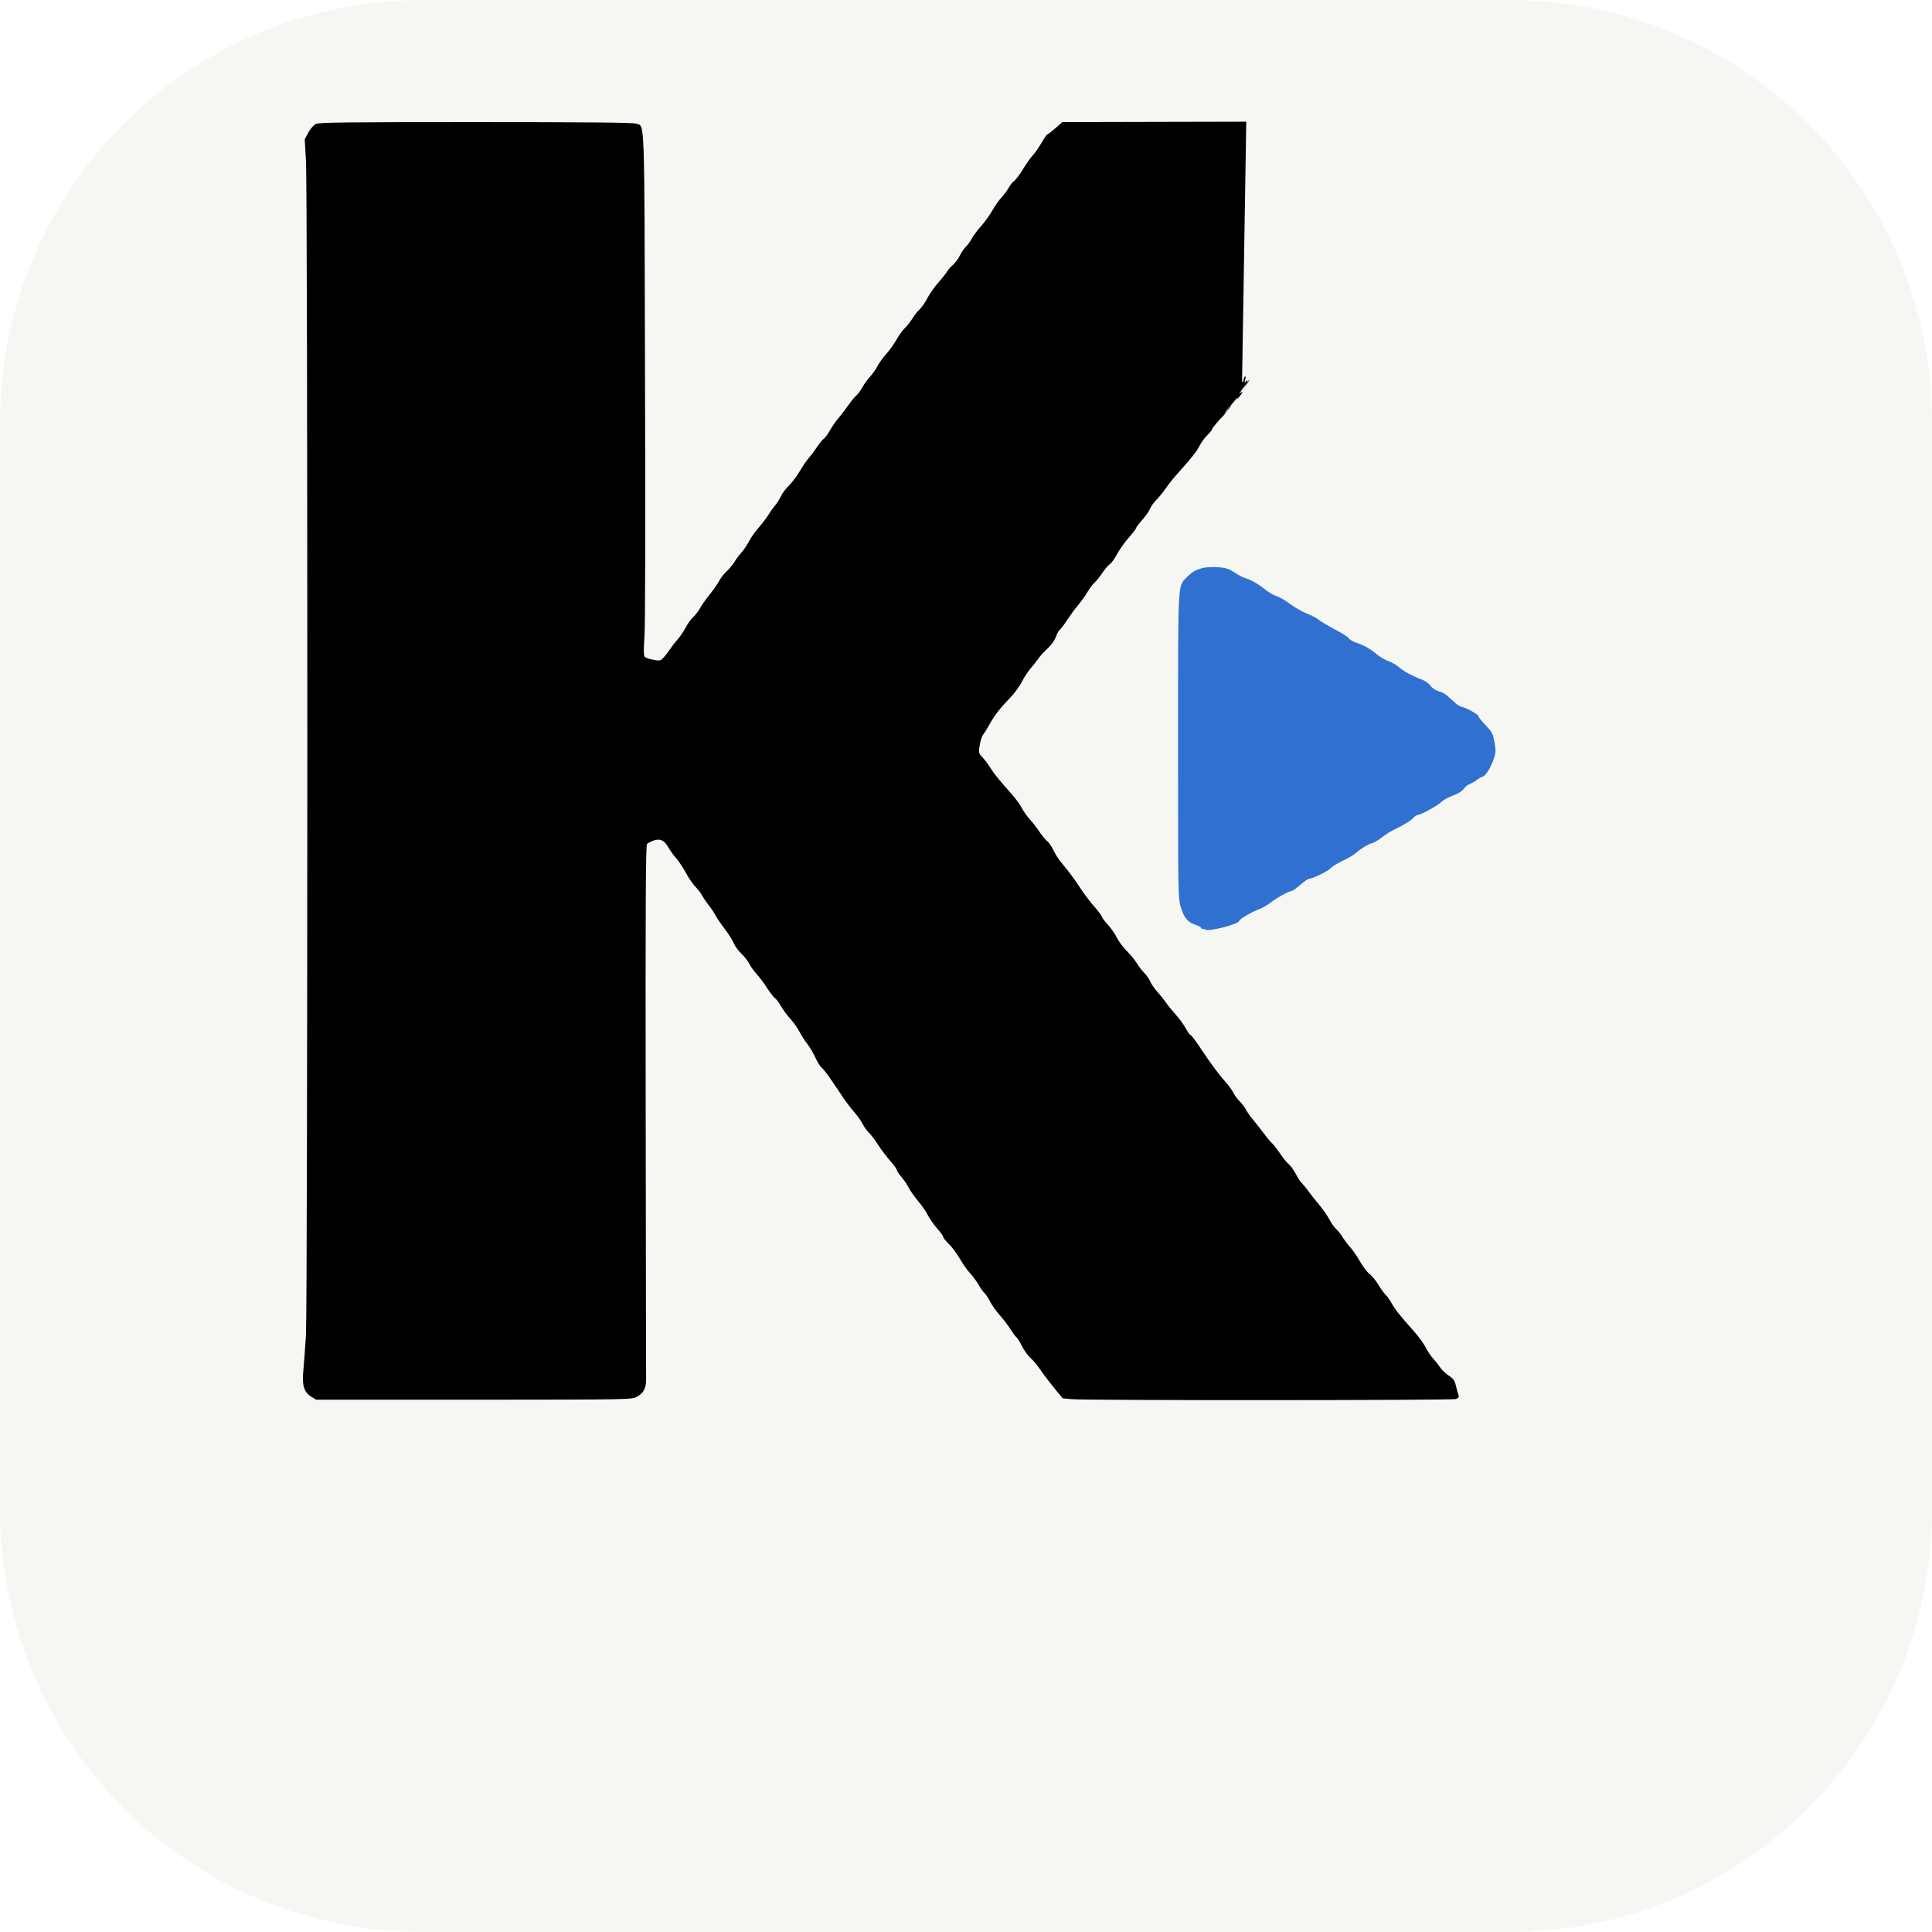
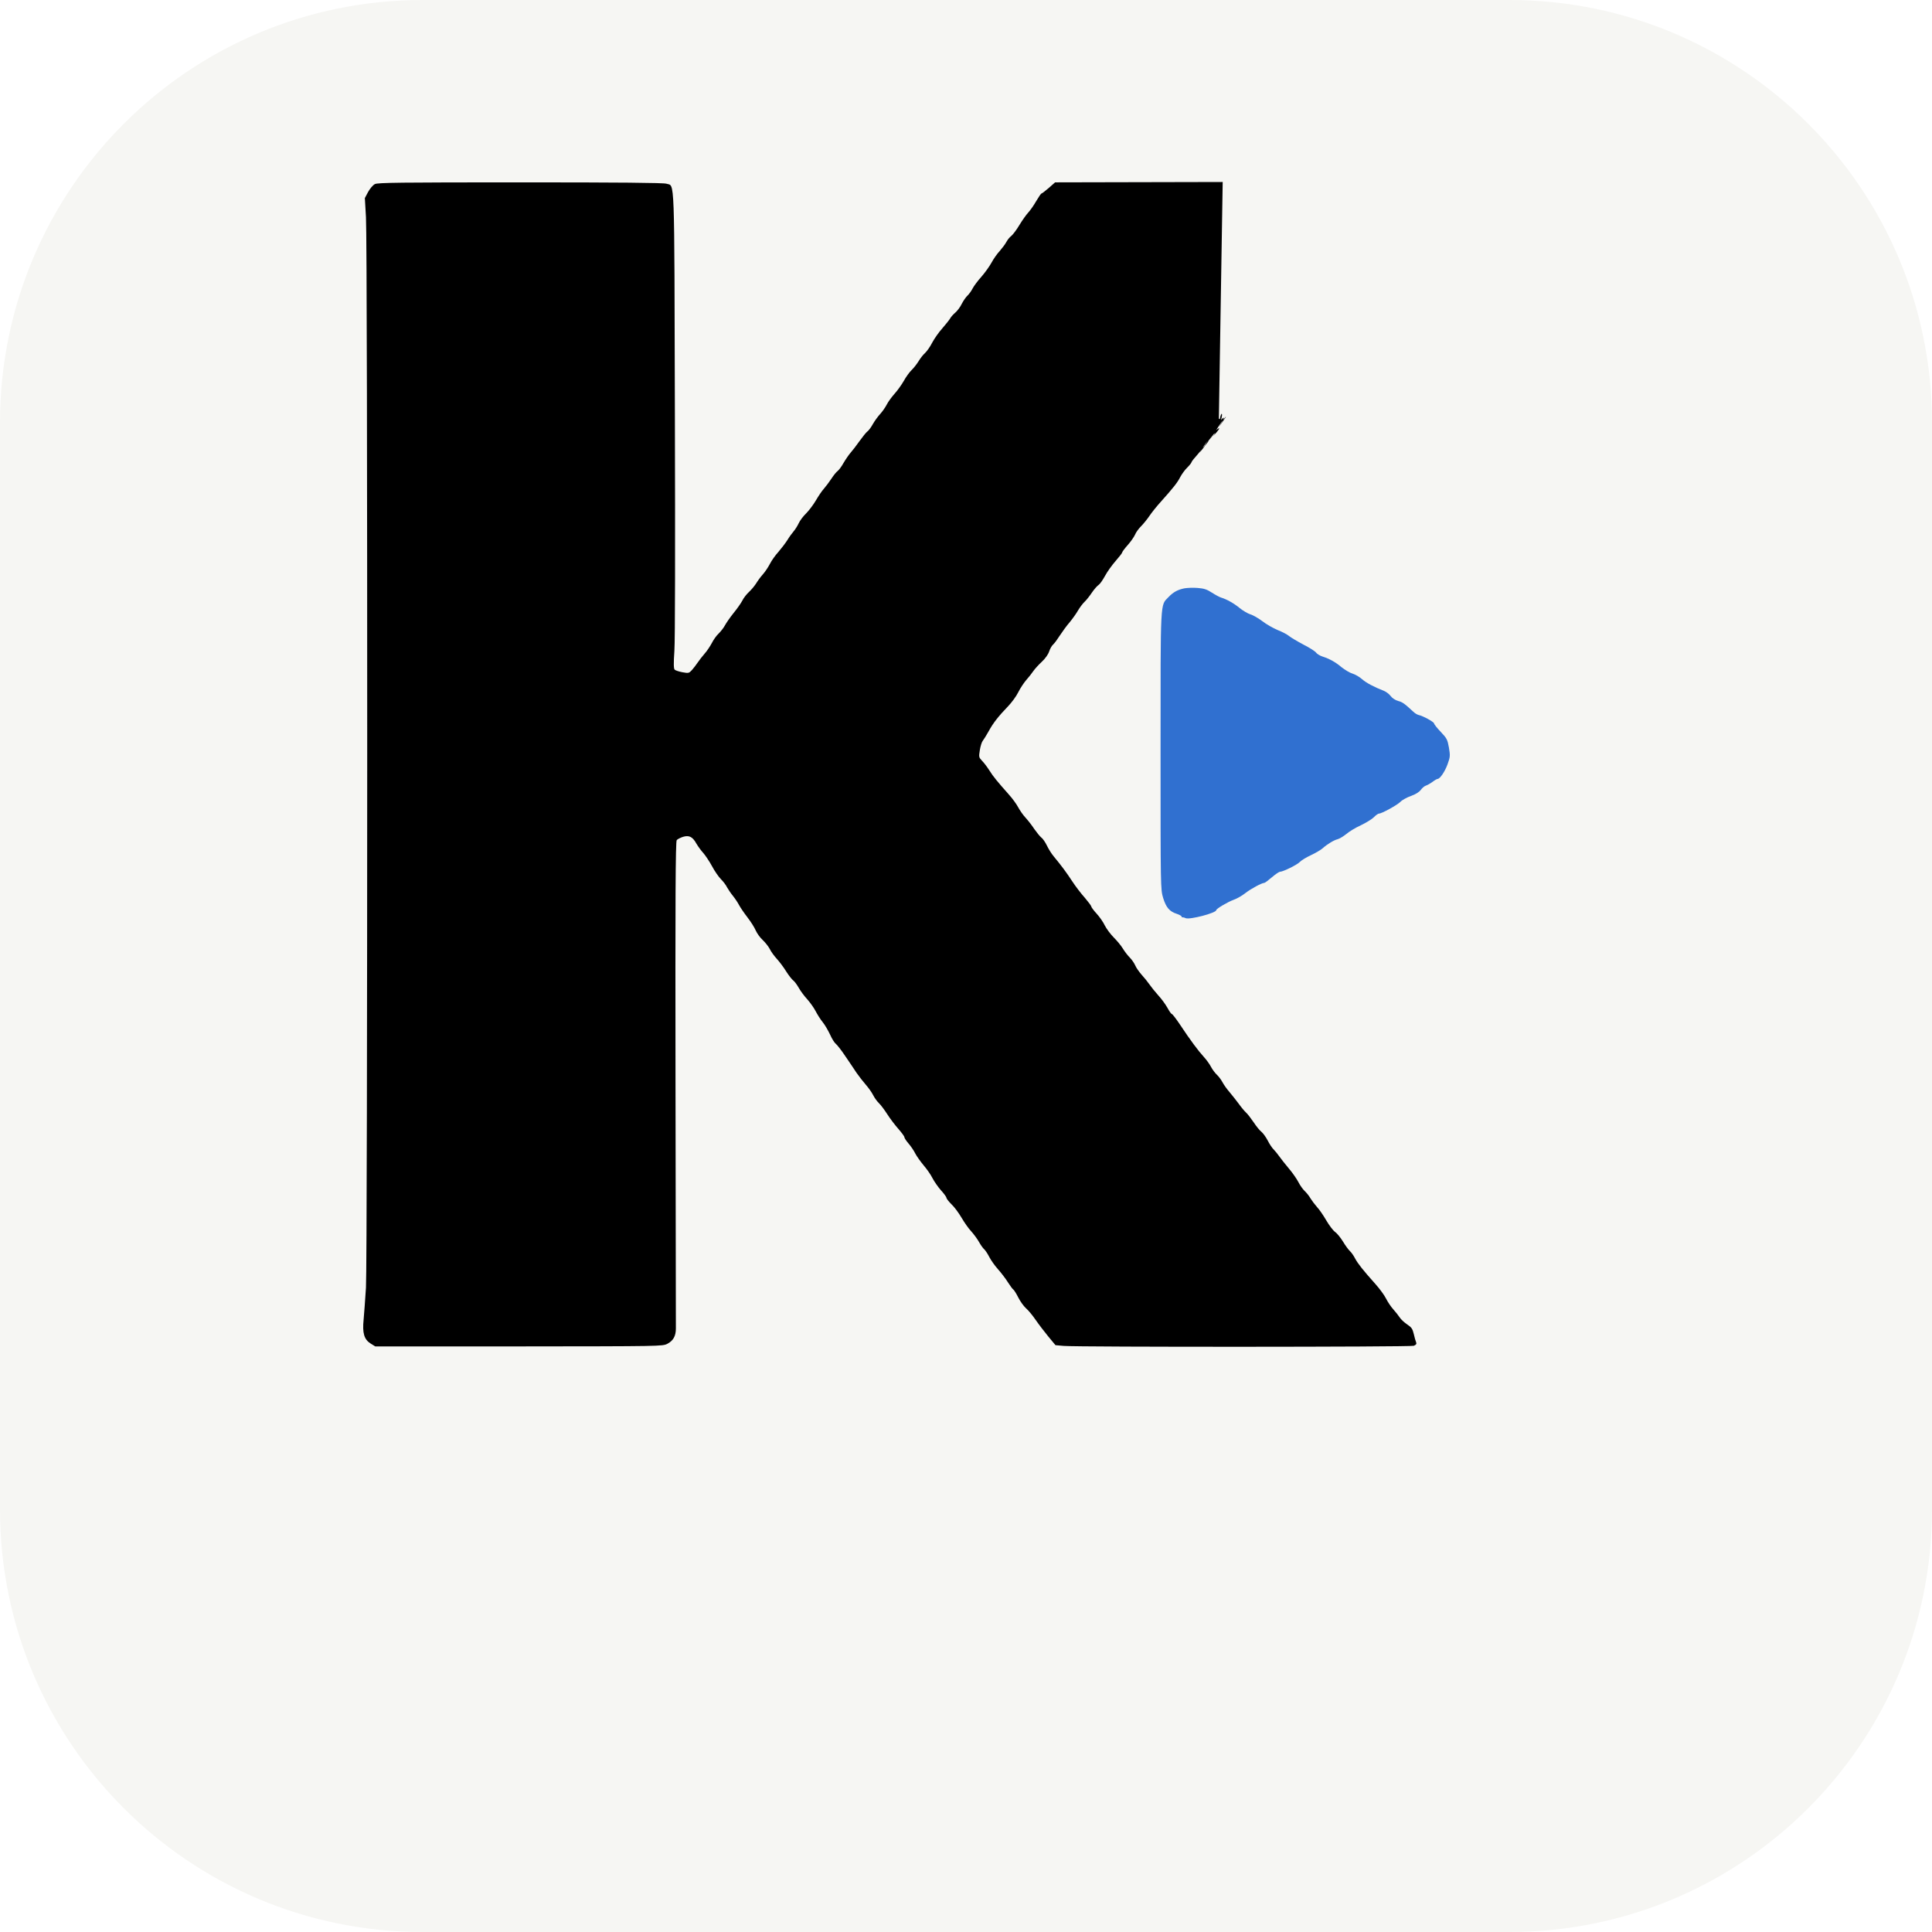
- <svg xmlns="http://www.w3.org/2000/svg" viewBox="0 0 128 128" preserveAspectRatio="xMidYMid meet" role="img" aria-labelledby="favTitle">
+ <svg xmlns="http://www.w3.org/2000/svg" viewBox="0 0 128 128" preserveAspectRatio="xMidYMid meet" overflow="visible" role="img" aria-labelledby="favTitle">
  <rect width="128" height="128" rx="28" fill="#F6F6F3" />
-   <g transform="translate(20.000,8.000) scale(0.090) translate(-94,-167)">
+   <g transform="translate(24.000,12.000) scale(0.082) translate(-94,-167)">
    <g transform="translate(0,1295) scale(0.1,-0.1)">
      <path fill="#000000" stroke="none" d="M7892 11273 l-1354 -3 -51 -45 c-29 -25 -55 -45 -59 -45 -4 0 -23 -28 -43 -62 -20 -35 -49 -76 -65 -93 -15 -16 -47 -61 -70 -99 -23 -39 -53 -78 -66 -89 -14 -10 -31 -32 -40 -49 -9 -17 -33 -49 -53 -72 -21 -22 -51 -65 -67 -95 -16 -29 -52 -80 -81 -113 -29 -32 -61 -75 -72 -96 -10 -20 -29 -46 -41 -57 -12 -11 -33 -41 -46 -66 -12 -26 -36 -57 -52 -71 -16 -14 -35 -34 -41 -46 -7 -12 -35 -48 -64 -81 -29 -32 -65 -84 -82 -116 -16 -32 -43 -70 -58 -84 -16 -14 -39 -44 -52 -66 -14 -22 -38 -54 -55 -70 -18 -17 -47 -57 -65 -90 -19 -33 -53 -80 -76 -105 -22 -25 -50 -63 -61 -85 -11 -22 -35 -56 -52 -75 -18 -19 -45 -56 -60 -82 -14 -26 -34 -53 -44 -60 -10 -7 -38 -42 -64 -78 -25 -36 -58 -78 -73 -95 -14 -16 -40 -54 -57 -83 -16 -29 -38 -58 -48 -65 -9 -6 -32 -34 -50 -62 -18 -27 -45 -63 -60 -80 -15 -16 -44 -59 -65 -95 -21 -36 -57 -83 -79 -105 -23 -22 -50 -58 -60 -80 -10 -22 -29 -51 -41 -65 -12 -14 -35 -45 -50 -70 -16 -25 -48 -67 -72 -95 -25 -27 -56 -71 -69 -97 -14 -27 -39 -65 -58 -86 -18 -20 -42 -53 -54 -73 -12 -19 -37 -49 -56 -67 -20 -18 -45 -50 -55 -71 -11 -21 -43 -67 -72 -102 -28 -35 -59 -80 -69 -99 -10 -19 -33 -48 -50 -65 -18 -16 -43 -52 -56 -78 -14 -26 -39 -64 -58 -85 -18 -20 -43 -53 -56 -72 -13 -19 -34 -47 -47 -61 -23 -25 -27 -26 -76 -17 -29 5 -57 15 -63 21 -8 9 -9 50 -2 152 6 84 7 848 4 1917 -5 1970 0 1834 -68 1857 -21 8 -390 11 -1180 11 -974 0 -1153 -2 -1176 -14 -16 -8 -40 -37 -55 -64 l-26 -49 9 -154 c14 -222 13 -8422 0 -8649 -6 -96 -15 -213 -19 -259 -11 -108 4 -160 57 -193 l37 -23 1160 0 c1150 1 1161 1 1200 21 48 25 69 63 69 124 0 25 -2 919 -3 1988 -2 1485 0 1947 10 1958 6 7 29 19 50 26 50 15 78 1 109 -55 13 -22 38 -57 56 -76 17 -20 49 -67 70 -106 20 -38 53 -86 72 -105 19 -19 41 -48 49 -65 9 -16 30 -48 48 -70 18 -22 40 -56 50 -75 10 -19 40 -63 67 -98 27 -35 57 -82 67 -106 10 -23 35 -58 56 -77 20 -19 46 -51 57 -72 10 -22 37 -58 57 -80 21 -23 56 -69 76 -102 21 -33 47 -66 57 -73 10 -7 30 -34 45 -60 14 -26 46 -68 69 -93 23 -26 53 -68 67 -95 14 -27 39 -67 57 -89 18 -22 44 -67 60 -101 15 -34 36 -67 47 -75 10 -8 45 -52 76 -99 32 -47 73 -107 91 -135 19 -27 52 -70 74 -95 22 -25 49 -63 60 -85 11 -22 32 -51 46 -64 14 -13 45 -54 68 -90 23 -36 64 -90 90 -119 26 -30 48 -59 48 -66 0 -7 15 -30 34 -52 18 -21 43 -57 54 -80 12 -23 42 -65 67 -95 26 -30 58 -76 72 -104 14 -27 45 -72 69 -99 24 -26 44 -54 44 -60 0 -7 18 -30 40 -52 23 -21 59 -70 82 -109 22 -38 57 -88 78 -110 20 -22 49 -61 63 -86 14 -25 33 -52 42 -59 9 -8 27 -35 41 -62 13 -26 45 -71 70 -99 26 -29 62 -76 80 -105 19 -29 38 -56 44 -59 6 -4 24 -32 40 -64 16 -32 44 -71 63 -88 19 -16 54 -59 78 -94 24 -35 70 -95 102 -134 l58 -70 67 -6 c123 -10 2800 -9 2828 1 19 8 24 15 19 28 -4 9 -13 39 -19 67 -10 42 -18 54 -54 78 -24 16 -50 41 -59 55 -10 15 -33 45 -53 67 -20 22 -46 62 -59 88 -13 26 -51 78 -85 116 -101 113 -142 165 -164 206 -11 22 -30 49 -41 59 -12 11 -38 46 -57 78 -19 31 -48 67 -64 78 -17 12 -48 54 -71 93 -23 40 -56 88 -74 107 -17 19 -41 51 -53 70 -11 20 -33 47 -47 60 -15 14 -38 46 -51 72 -13 25 -47 75 -77 110 -29 34 -63 78 -76 96 -13 19 -34 44 -46 57 -13 12 -35 45 -49 73 -14 27 -37 59 -50 70 -14 10 -43 46 -64 78 -22 32 -49 68 -62 79 -12 11 -38 42 -58 70 -20 27 -54 70 -75 95 -22 25 -47 61 -57 80 -10 19 -30 46 -45 60 -15 14 -36 42 -47 63 -11 22 -38 59 -60 83 -44 48 -106 131 -193 262 -30 45 -59 82 -63 82 -5 0 -21 22 -36 50 -15 27 -48 73 -75 102 -26 29 -58 69 -71 88 -13 19 -41 54 -63 78 -21 24 -45 58 -52 76 -8 18 -27 46 -43 62 -16 16 -42 49 -57 74 -15 25 -49 65 -74 90 -25 25 -57 68 -71 95 -13 28 -43 71 -67 97 -24 26 -43 52 -43 58 0 5 -24 37 -52 70 -29 32 -75 92 -101 132 -47 72 -88 127 -150 202 -18 21 -42 60 -55 87 -13 27 -33 57 -46 66 -12 10 -37 41 -56 68 -18 28 -50 69 -71 92 -21 22 -47 61 -60 85 -12 23 -45 69 -73 100 -95 107 -128 147 -158 195 -17 27 -43 62 -59 78 -28 30 -28 32 -19 89 5 32 16 66 24 75 7 9 29 43 47 76 36 66 77 119 156 201 29 30 67 81 83 114 17 34 46 77 64 98 18 20 44 53 57 72 13 19 45 54 70 77 27 25 51 59 59 83 7 22 22 48 33 57 11 10 35 43 54 73 20 30 54 78 78 105 23 28 54 71 68 96 15 25 38 56 53 70 14 13 41 47 59 74 19 28 43 55 54 62 11 7 34 40 52 73 18 34 57 88 86 121 29 33 53 64 53 69 0 5 20 32 45 60 25 28 51 66 59 84 7 18 29 48 48 67 19 19 50 57 68 84 19 28 59 78 90 112 103 115 137 158 159 202 13 24 38 59 57 77 19 19 34 38 34 43 0 5 24 35 53 67 34 38 45 65 13 11 42 50 66 86 23 37 47 70 53 74 6 3 35 39 64 78 30 40 68 88 86 107 18 19 39 47 46 61 8 15 33 41 55 59 23 18 53 55 67 84 25 49 55 89 136 181 20 23 46 68 57 100 19 59 19 59 2 71 -9 7 -24 12 -32 11 -8 -1 -624 -3 -1368 -4z" />
      <path fill="#3070D0" stroke="none" d="M7583 7990 c-55 -11 -91 -31 -130 -72 -66 -69 -63 -4 -63 -1240 0 -1112 0 -1120 21 -1190 24 -77 51 -109 110 -128 21 -7 39 -17 39 -22 0 -4 3 -7 8 -6 4 0 15 -2 25 -7 33 -14 247 42 247 65 0 11 92 66 142 84 26 9 69 34 95 55 44 34 131 81 151 81 5 0 32 20 61 45 29 25 59 45 66 45 25 0 140 57 160 79 11 12 51 37 90 55 38 18 81 43 95 56 37 33 91 66 121 73 15 4 46 23 70 42 23 20 76 52 118 71 42 20 89 49 105 65 15 16 34 29 41 29 22 0 146 68 173 95 13 14 51 35 84 47 38 13 68 32 81 50 11 15 30 31 41 34 12 4 35 17 53 30 17 13 36 24 41 24 19 0 59 58 81 119 21 58 22 68 11 134 -12 66 -17 75 -66 127 -30 31 -54 62 -54 68 0 12 -89 61 -123 68 -11 2 -32 14 -46 28 -71 66 -87 77 -122 86 -23 7 -48 23 -60 40 -12 16 -36 34 -53 41 -84 33 -144 65 -178 95 -20 18 -55 38 -77 45 -22 6 -61 30 -88 51 -51 43 -97 68 -155 87 -21 7 -44 21 -51 31 -7 11 -53 40 -102 65 -49 26 -101 57 -116 69 -15 13 -57 35 -93 49 -36 15 -92 47 -123 71 -32 24 -76 50 -98 56 -22 7 -60 30 -85 50 -46 38 -104 71 -150 85 -14 4 -47 22 -75 40 -40 26 -63 34 -115 38 -36 3 -84 1 -107 -3z" />
    </g>
  </g>
</svg>
